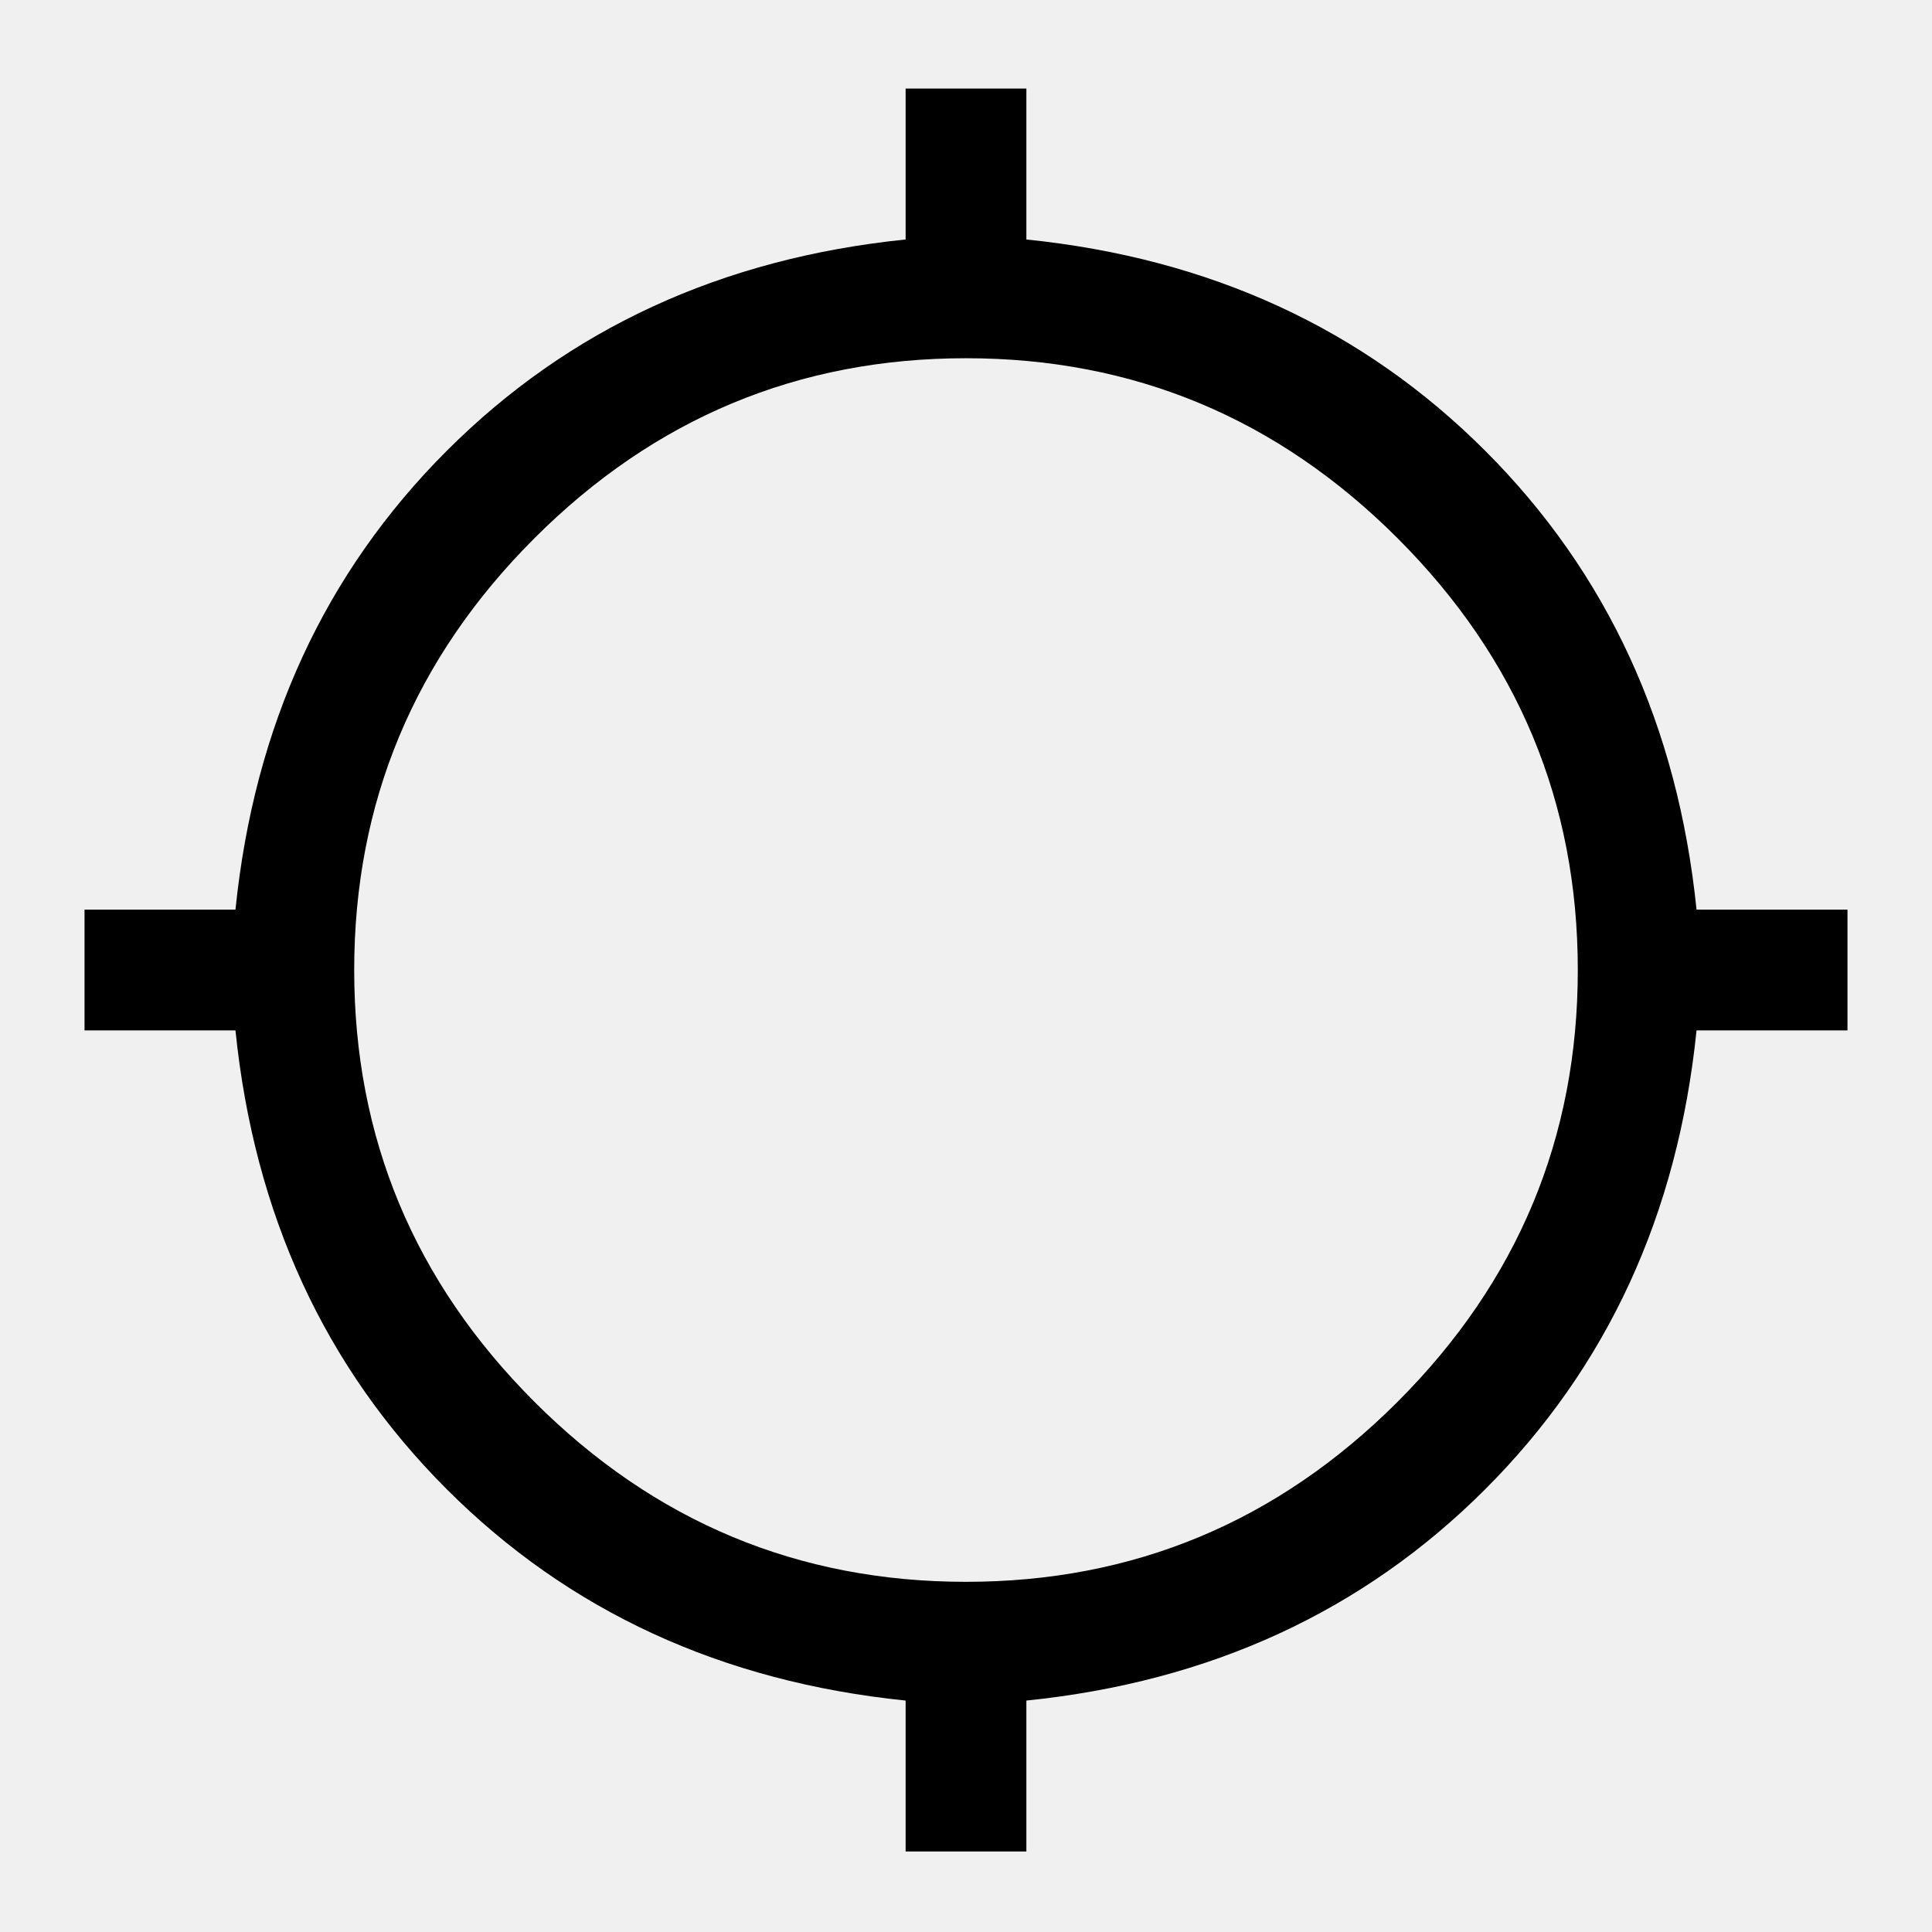
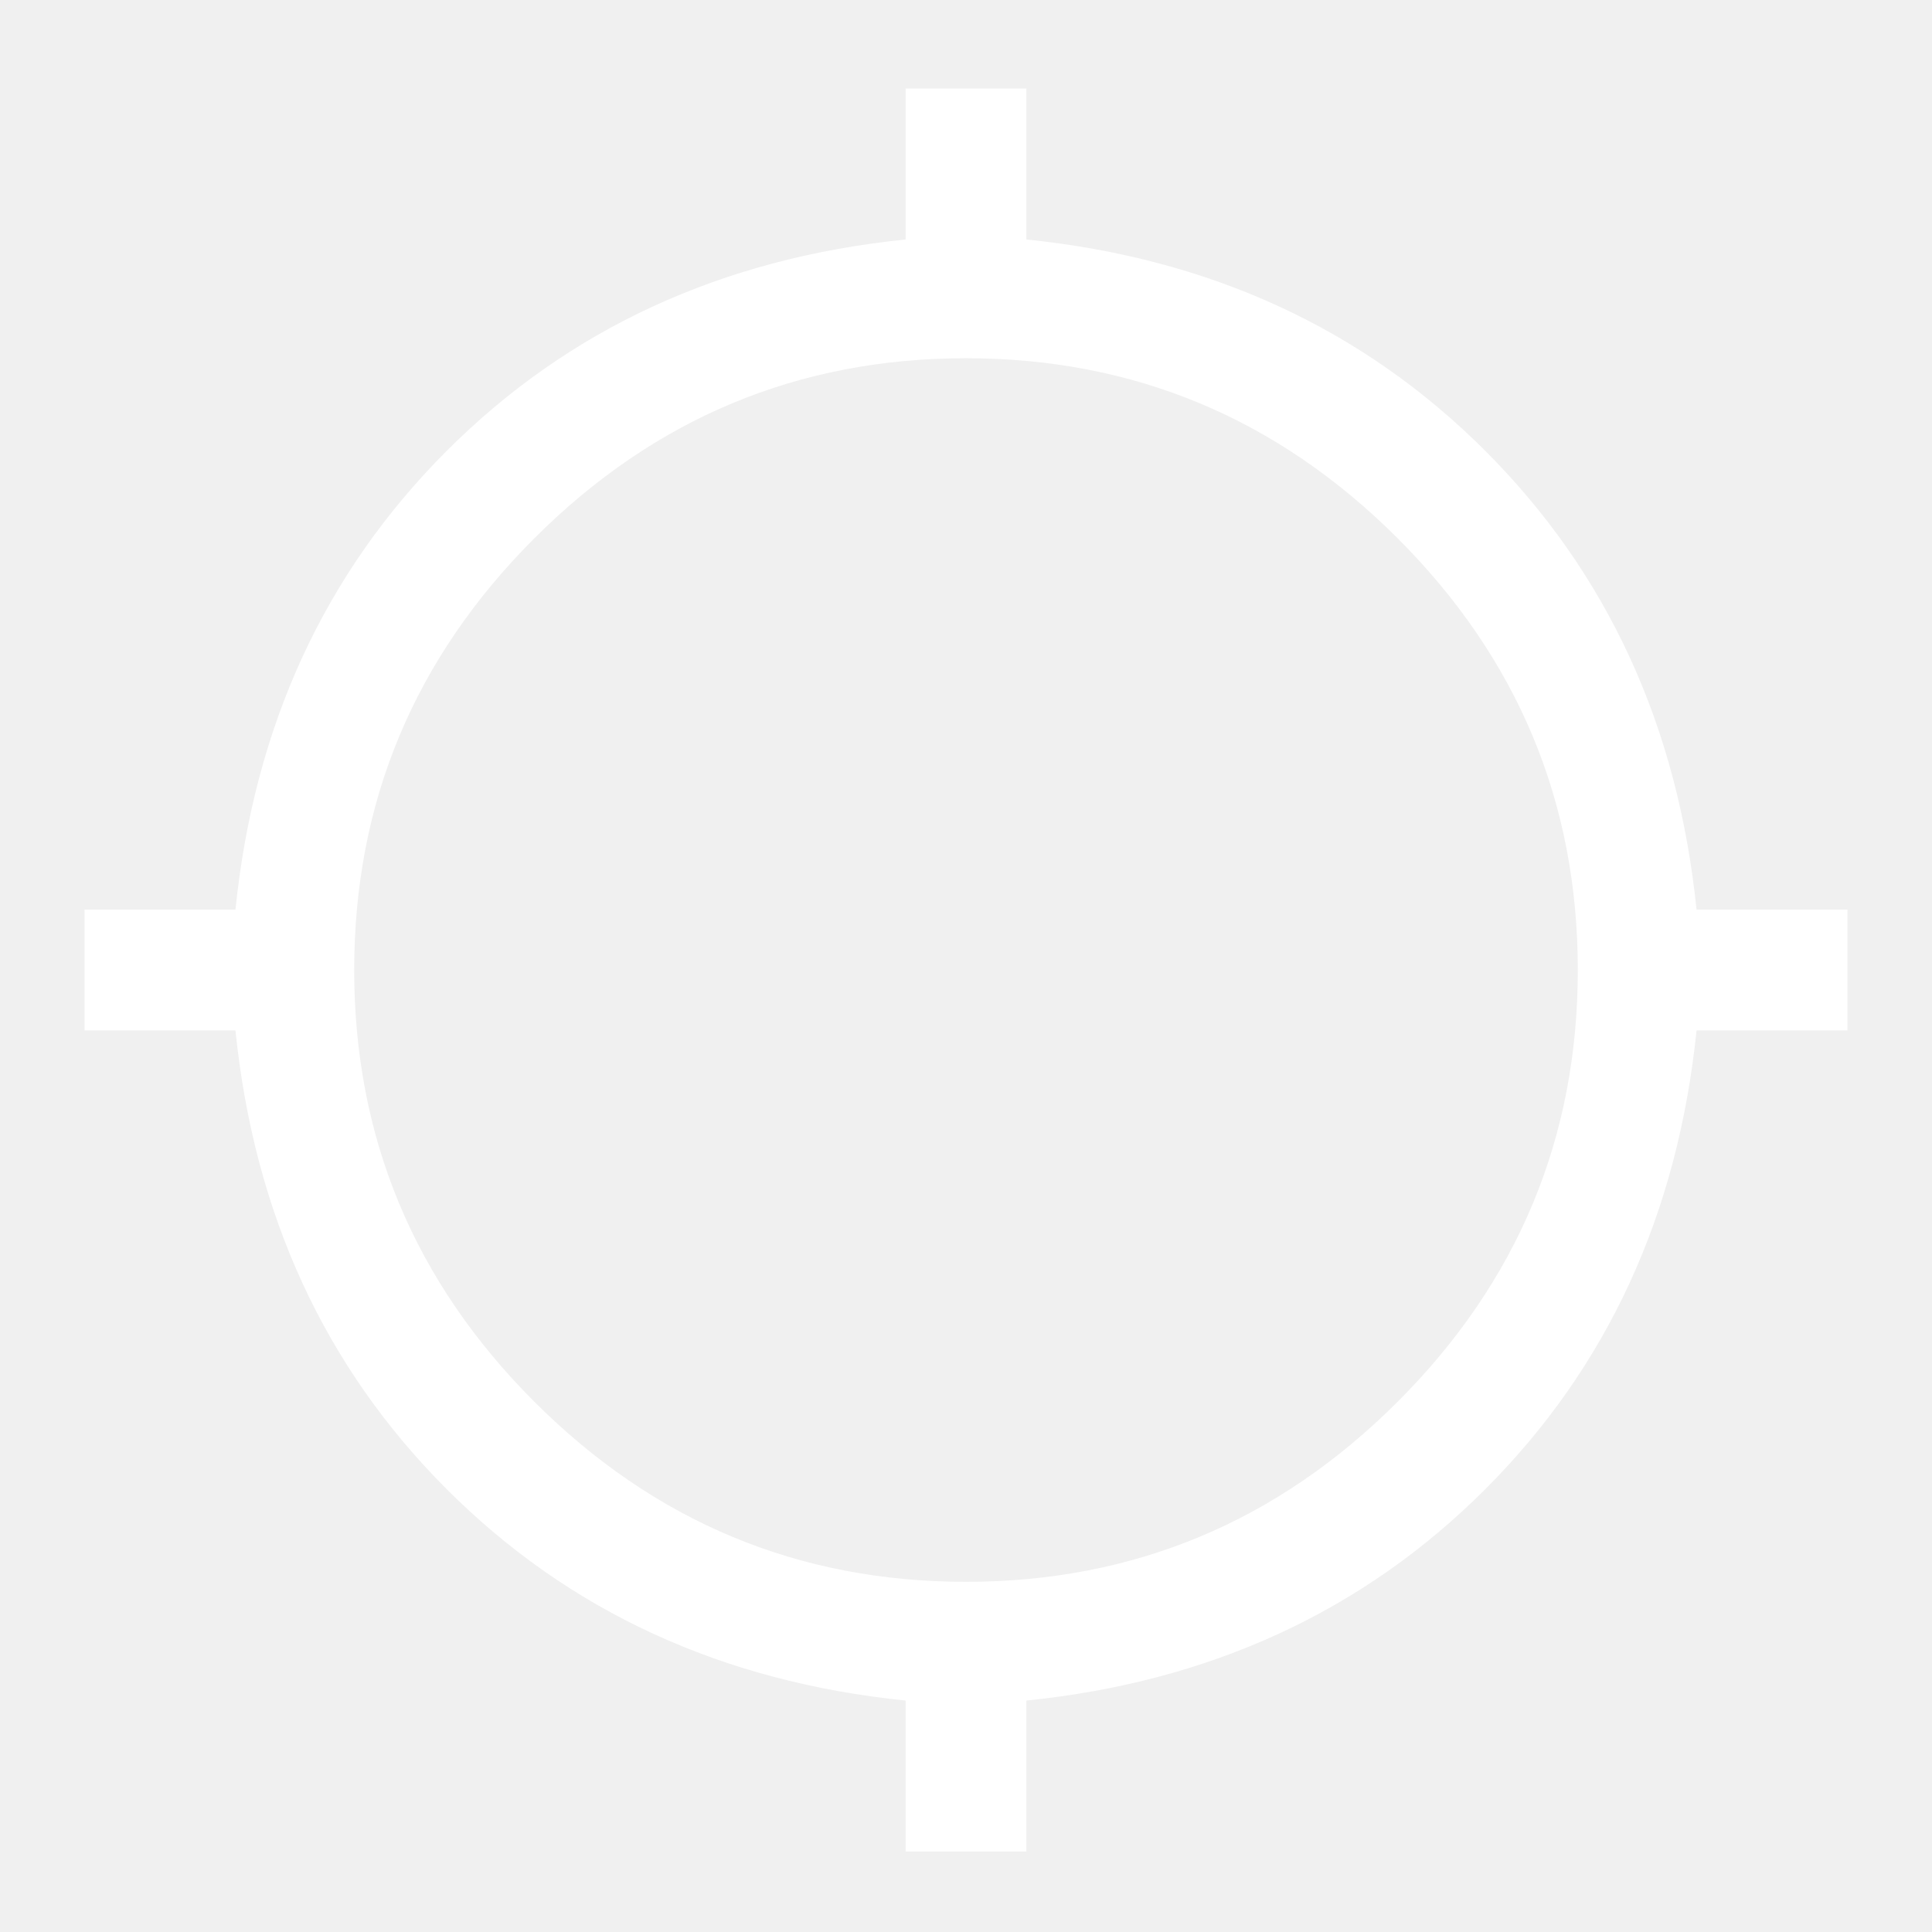
- <svg xmlns="http://www.w3.org/2000/svg" height="128px" viewBox="0 -960 960 960" width="128px" fill="#000000">
+ <svg xmlns="http://www.w3.org/2000/svg" height="128px" viewBox="0 -960 960 960" width="128px" fill="#ffffff">
  <path d="M450-40v-75q-137-14-228-105T117-448H42v-60h75q14-137 105-228t228-105v-75h60v75q137 14 228 105t105 228h75v60h-75q-14 137-105 228T510-115v75h-60Zm30-134q125 0 214.5-89.5T784-478q0-125-89.5-214.5T480-782q-125 0-214.5 89.5T176-478q0 125 89.5 214.5T480-174Z" />
</svg>
